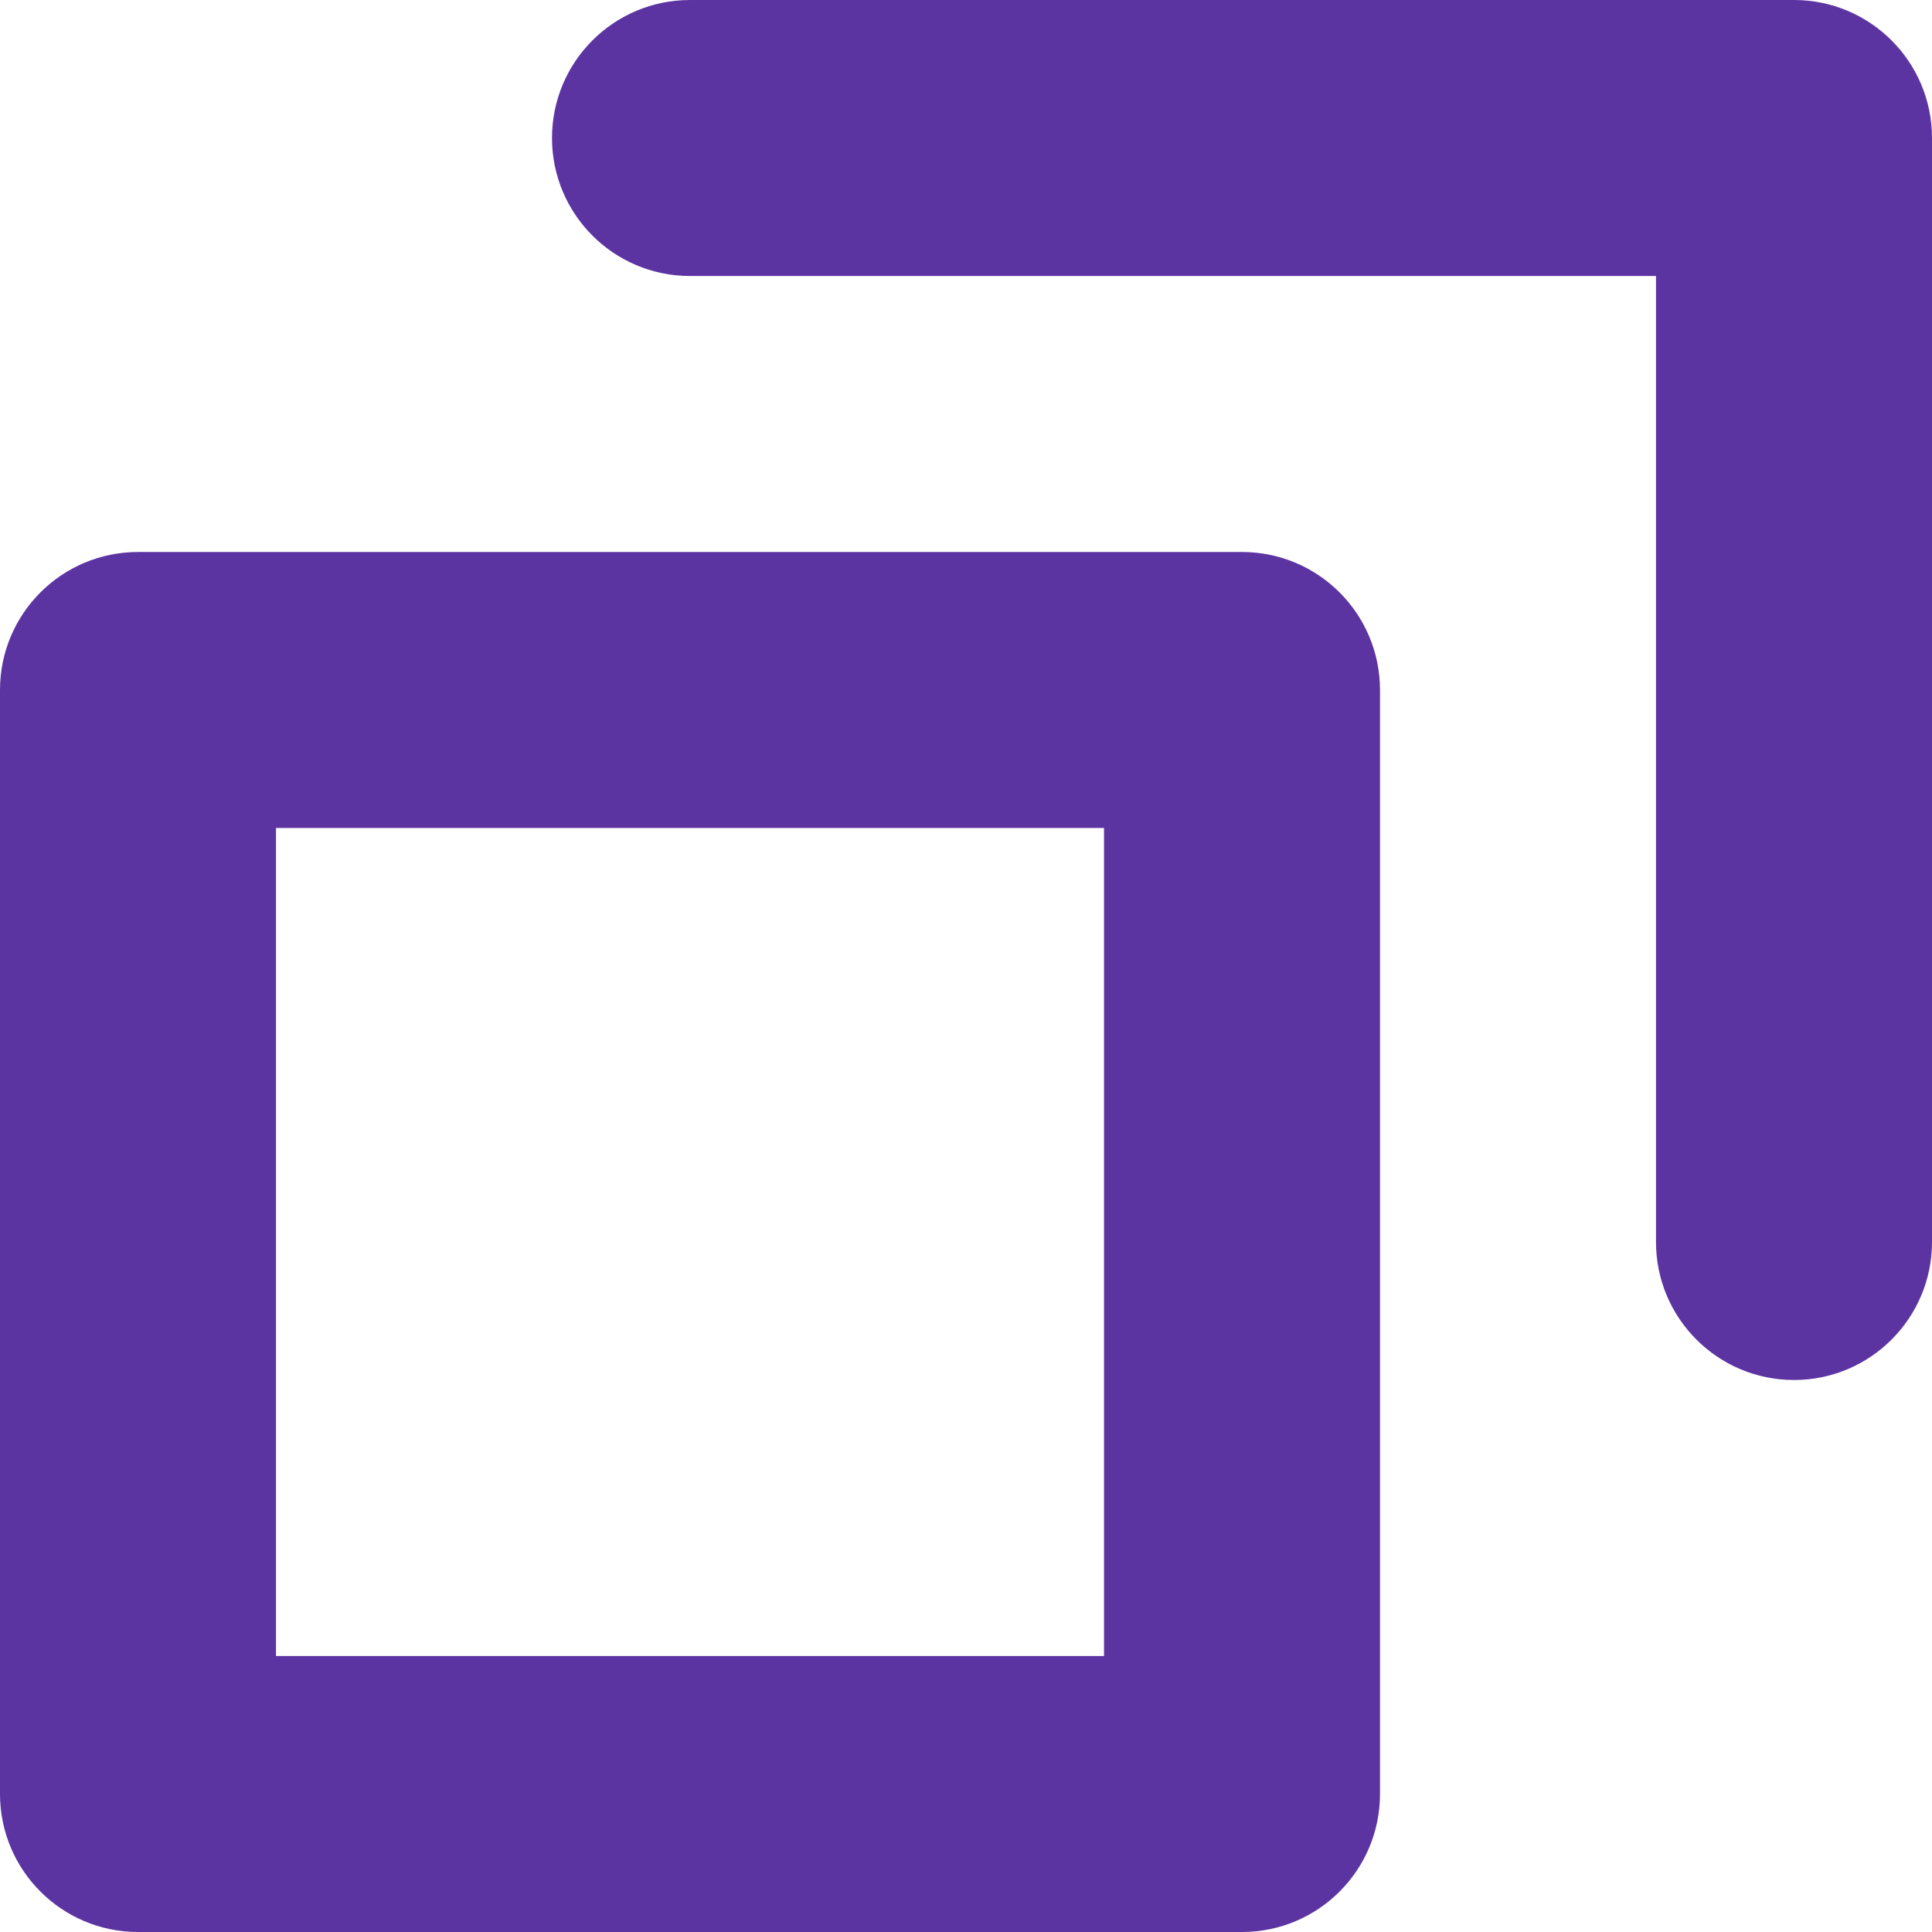
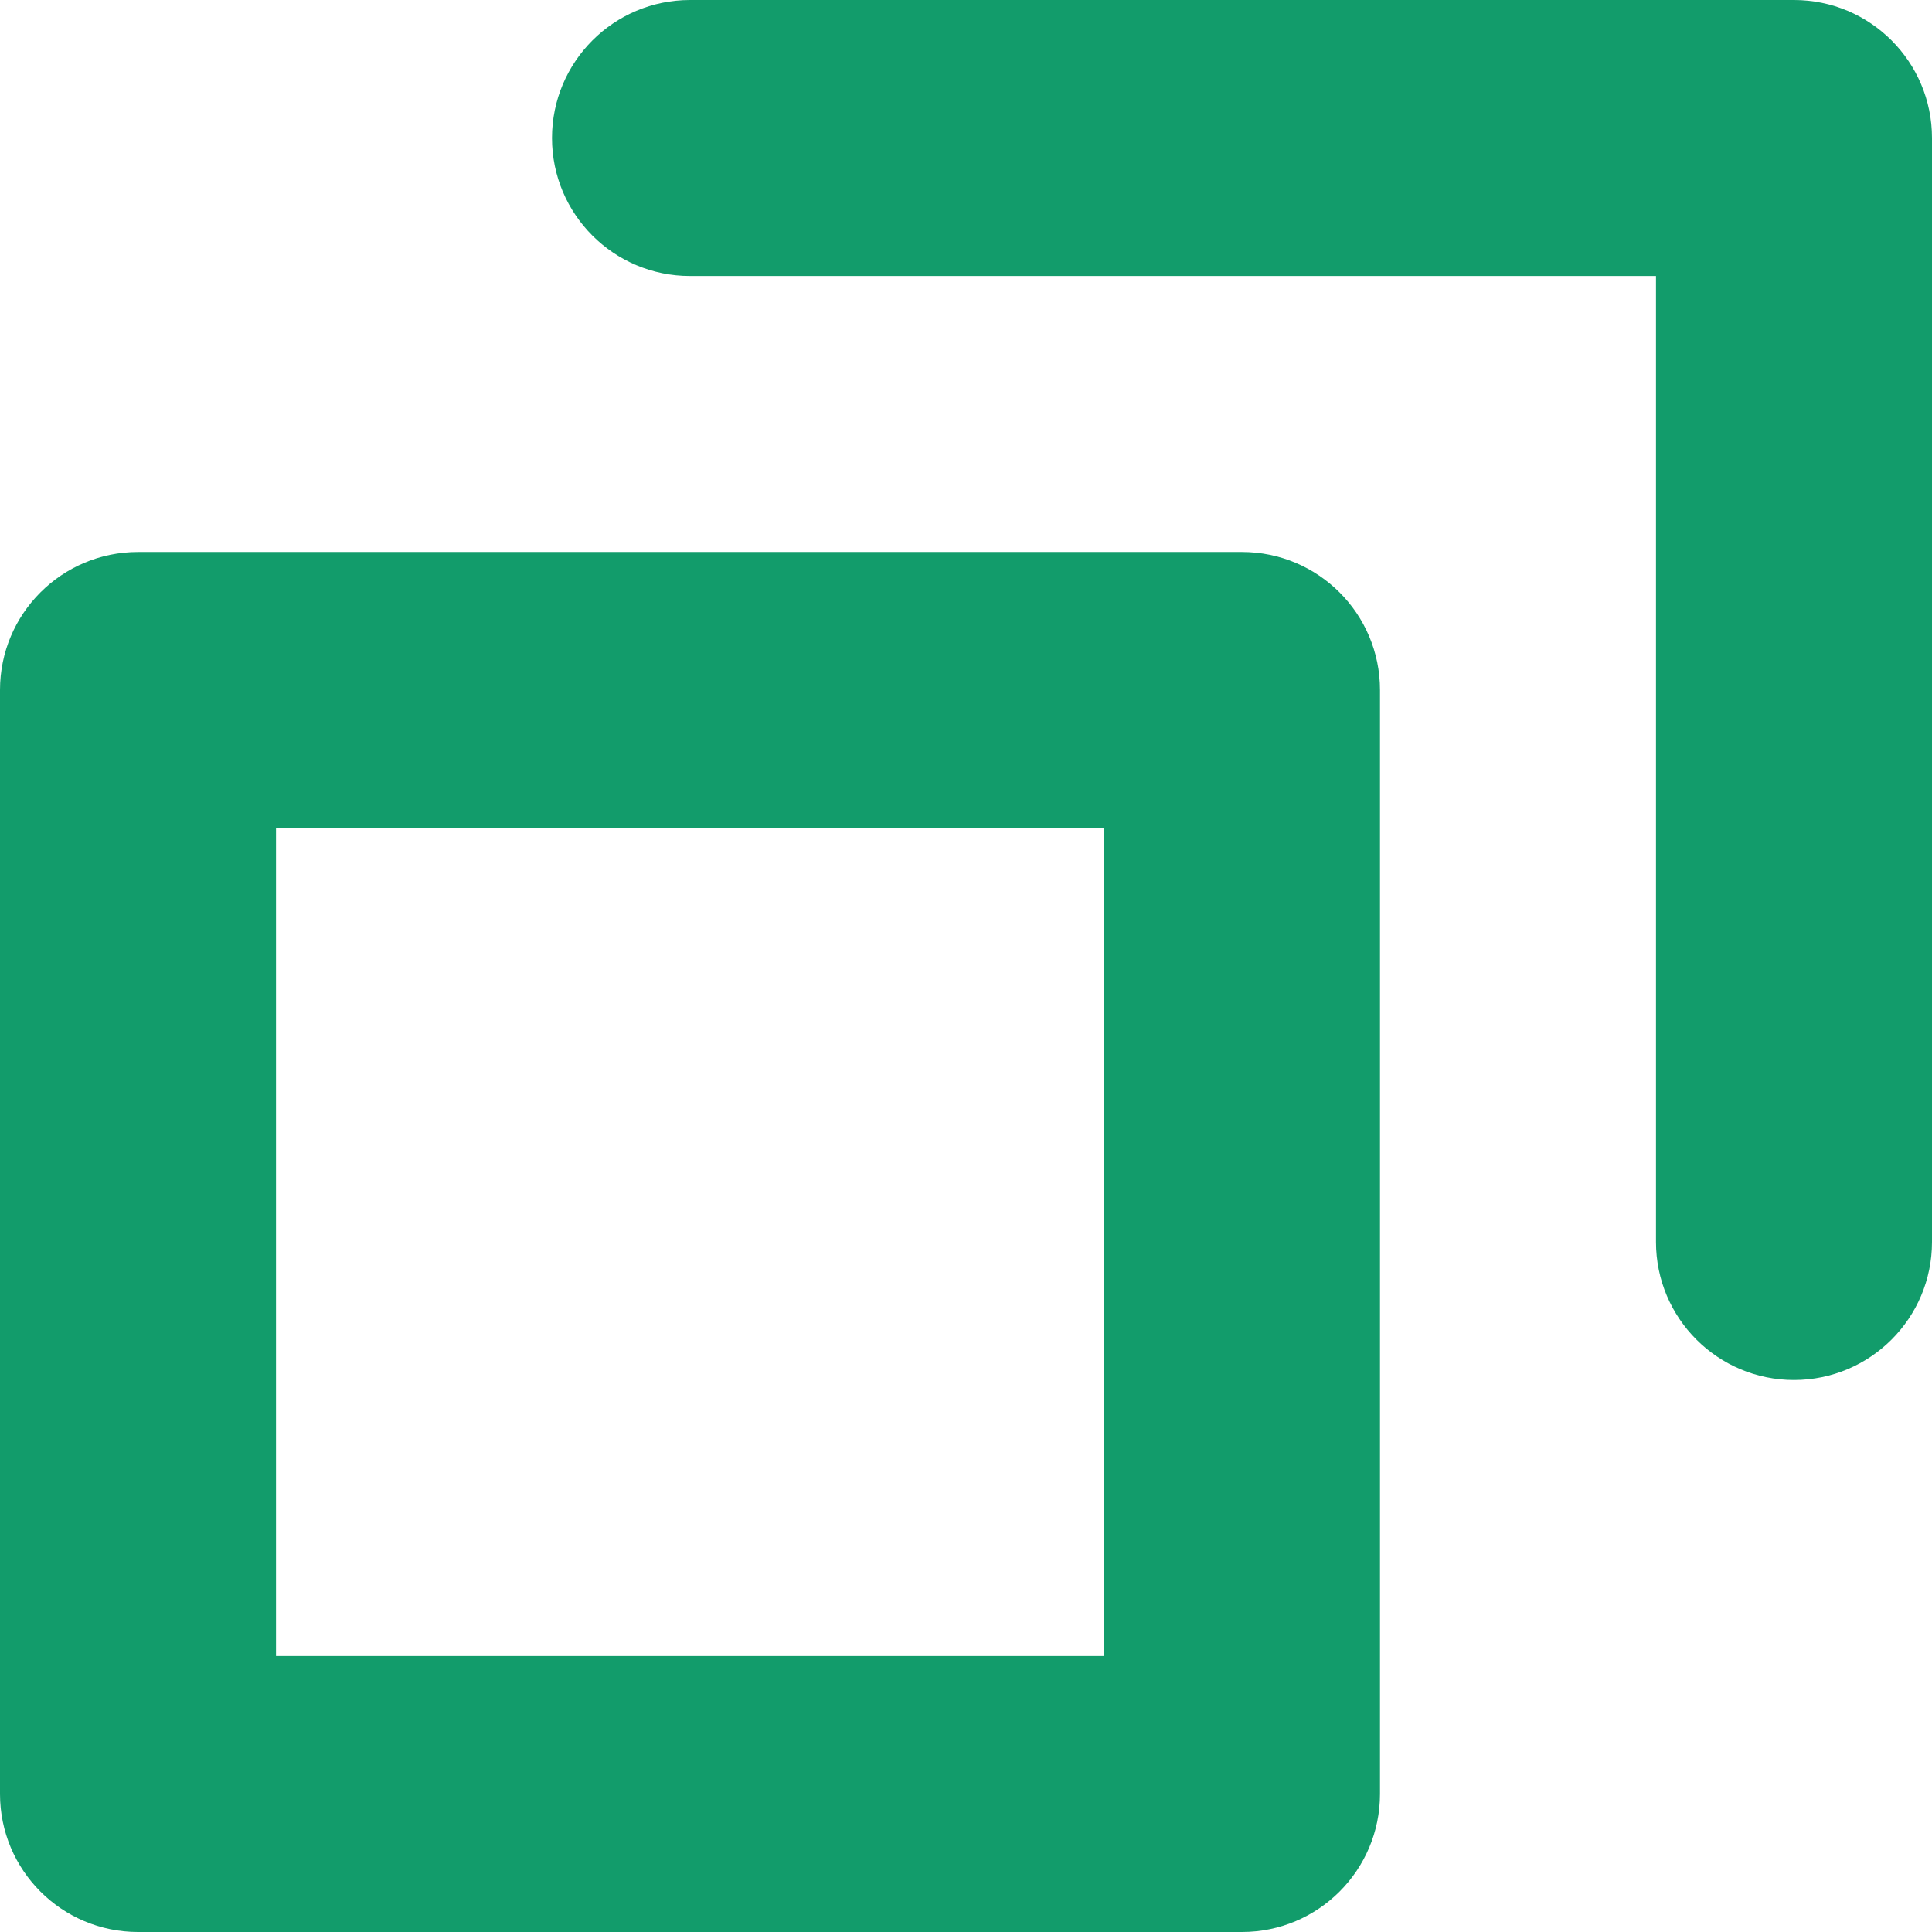
<svg xmlns="http://www.w3.org/2000/svg" width="14" height="14">
-   <path fill="#5C34A2" fill-rule="evenodd" d="M13 10a1 1 0 0 1-1-1V2H5a1 1 0 0 1 0-2h8a1 1 0 0 1 1 1v8a1 1 0 0 1-1 1zm-3-5v8a1 1 0 0 1-1 1H1a1 1 0 0 1-1-1V5a1 1 0 0 1 1-1h8a1 1 0 0 1 1 1zM8 6H2v6h6V6z" />
+   <path fill="#129c6b" fill-rule="evenodd" d="M13 10a1 1 0 0 1-1-1V2H5a1 1 0 0 1 0-2h8a1 1 0 0 1 1 1v8a1 1 0 0 1-1 1zm-3-5v8a1 1 0 0 1-1 1H1a1 1 0 0 1-1-1V5a1 1 0 0 1 1-1h8a1 1 0 0 1 1 1zM8 6H2v6h6V6z" />
</svg>
